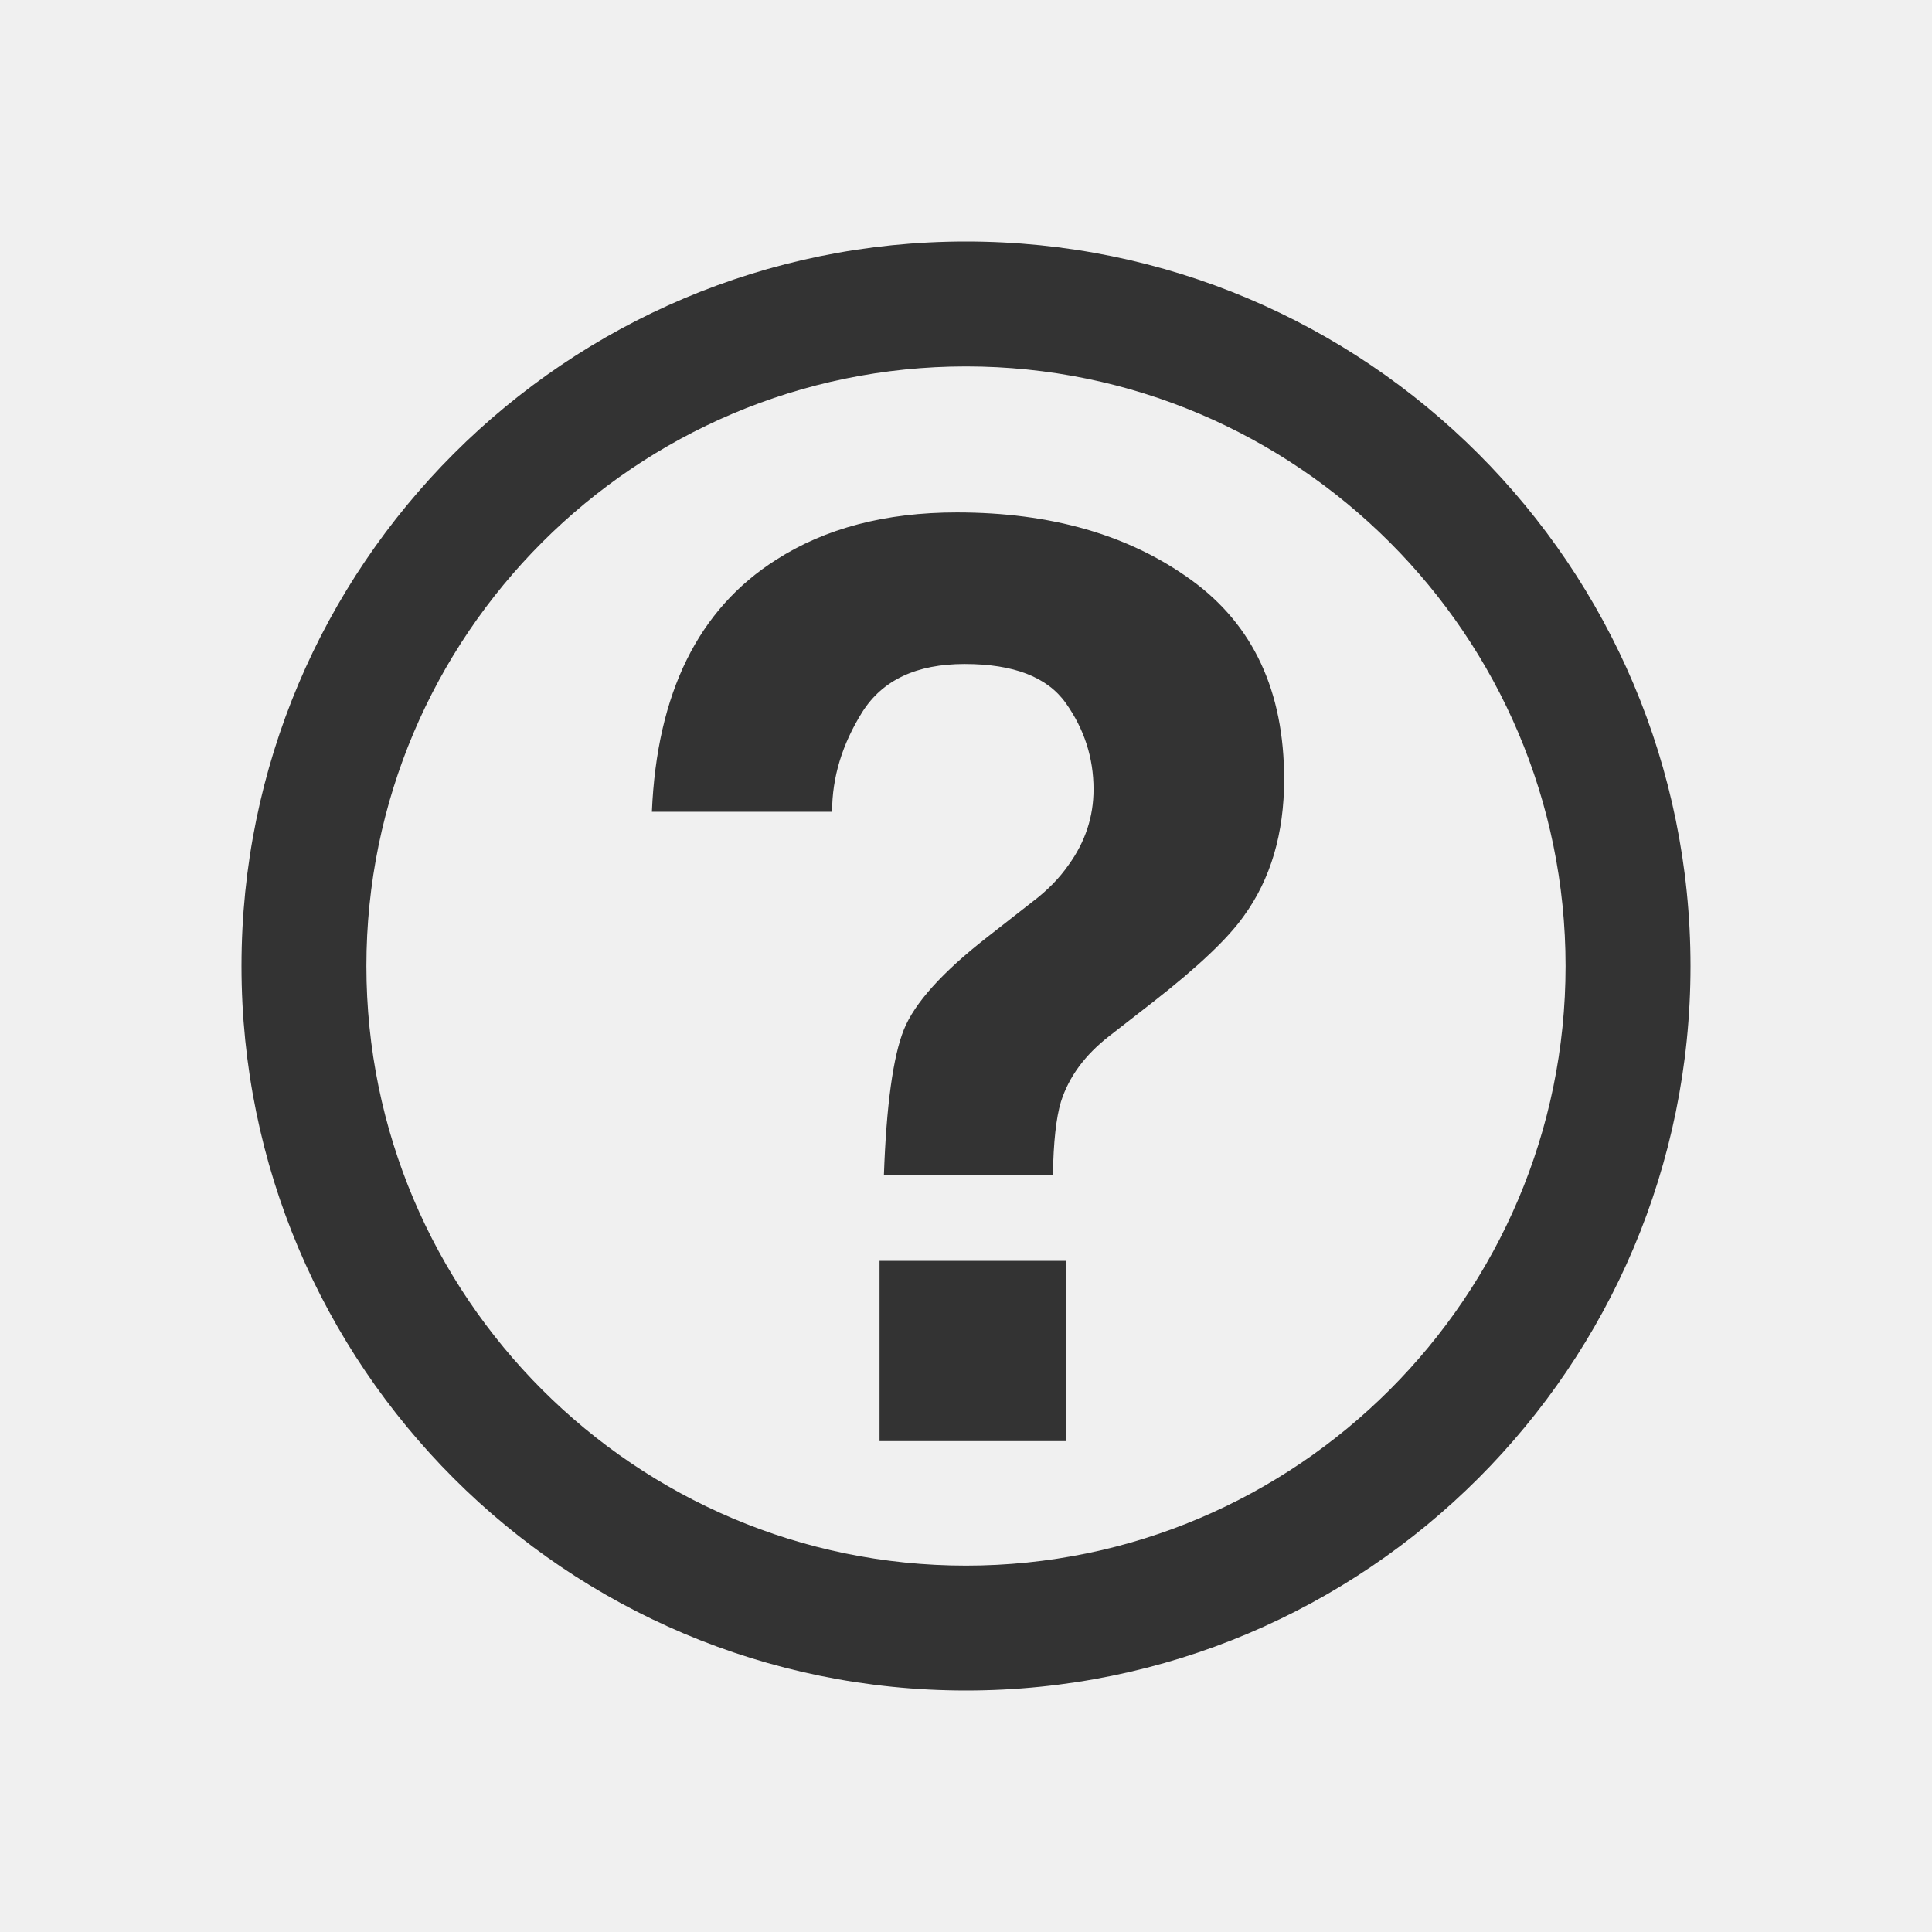
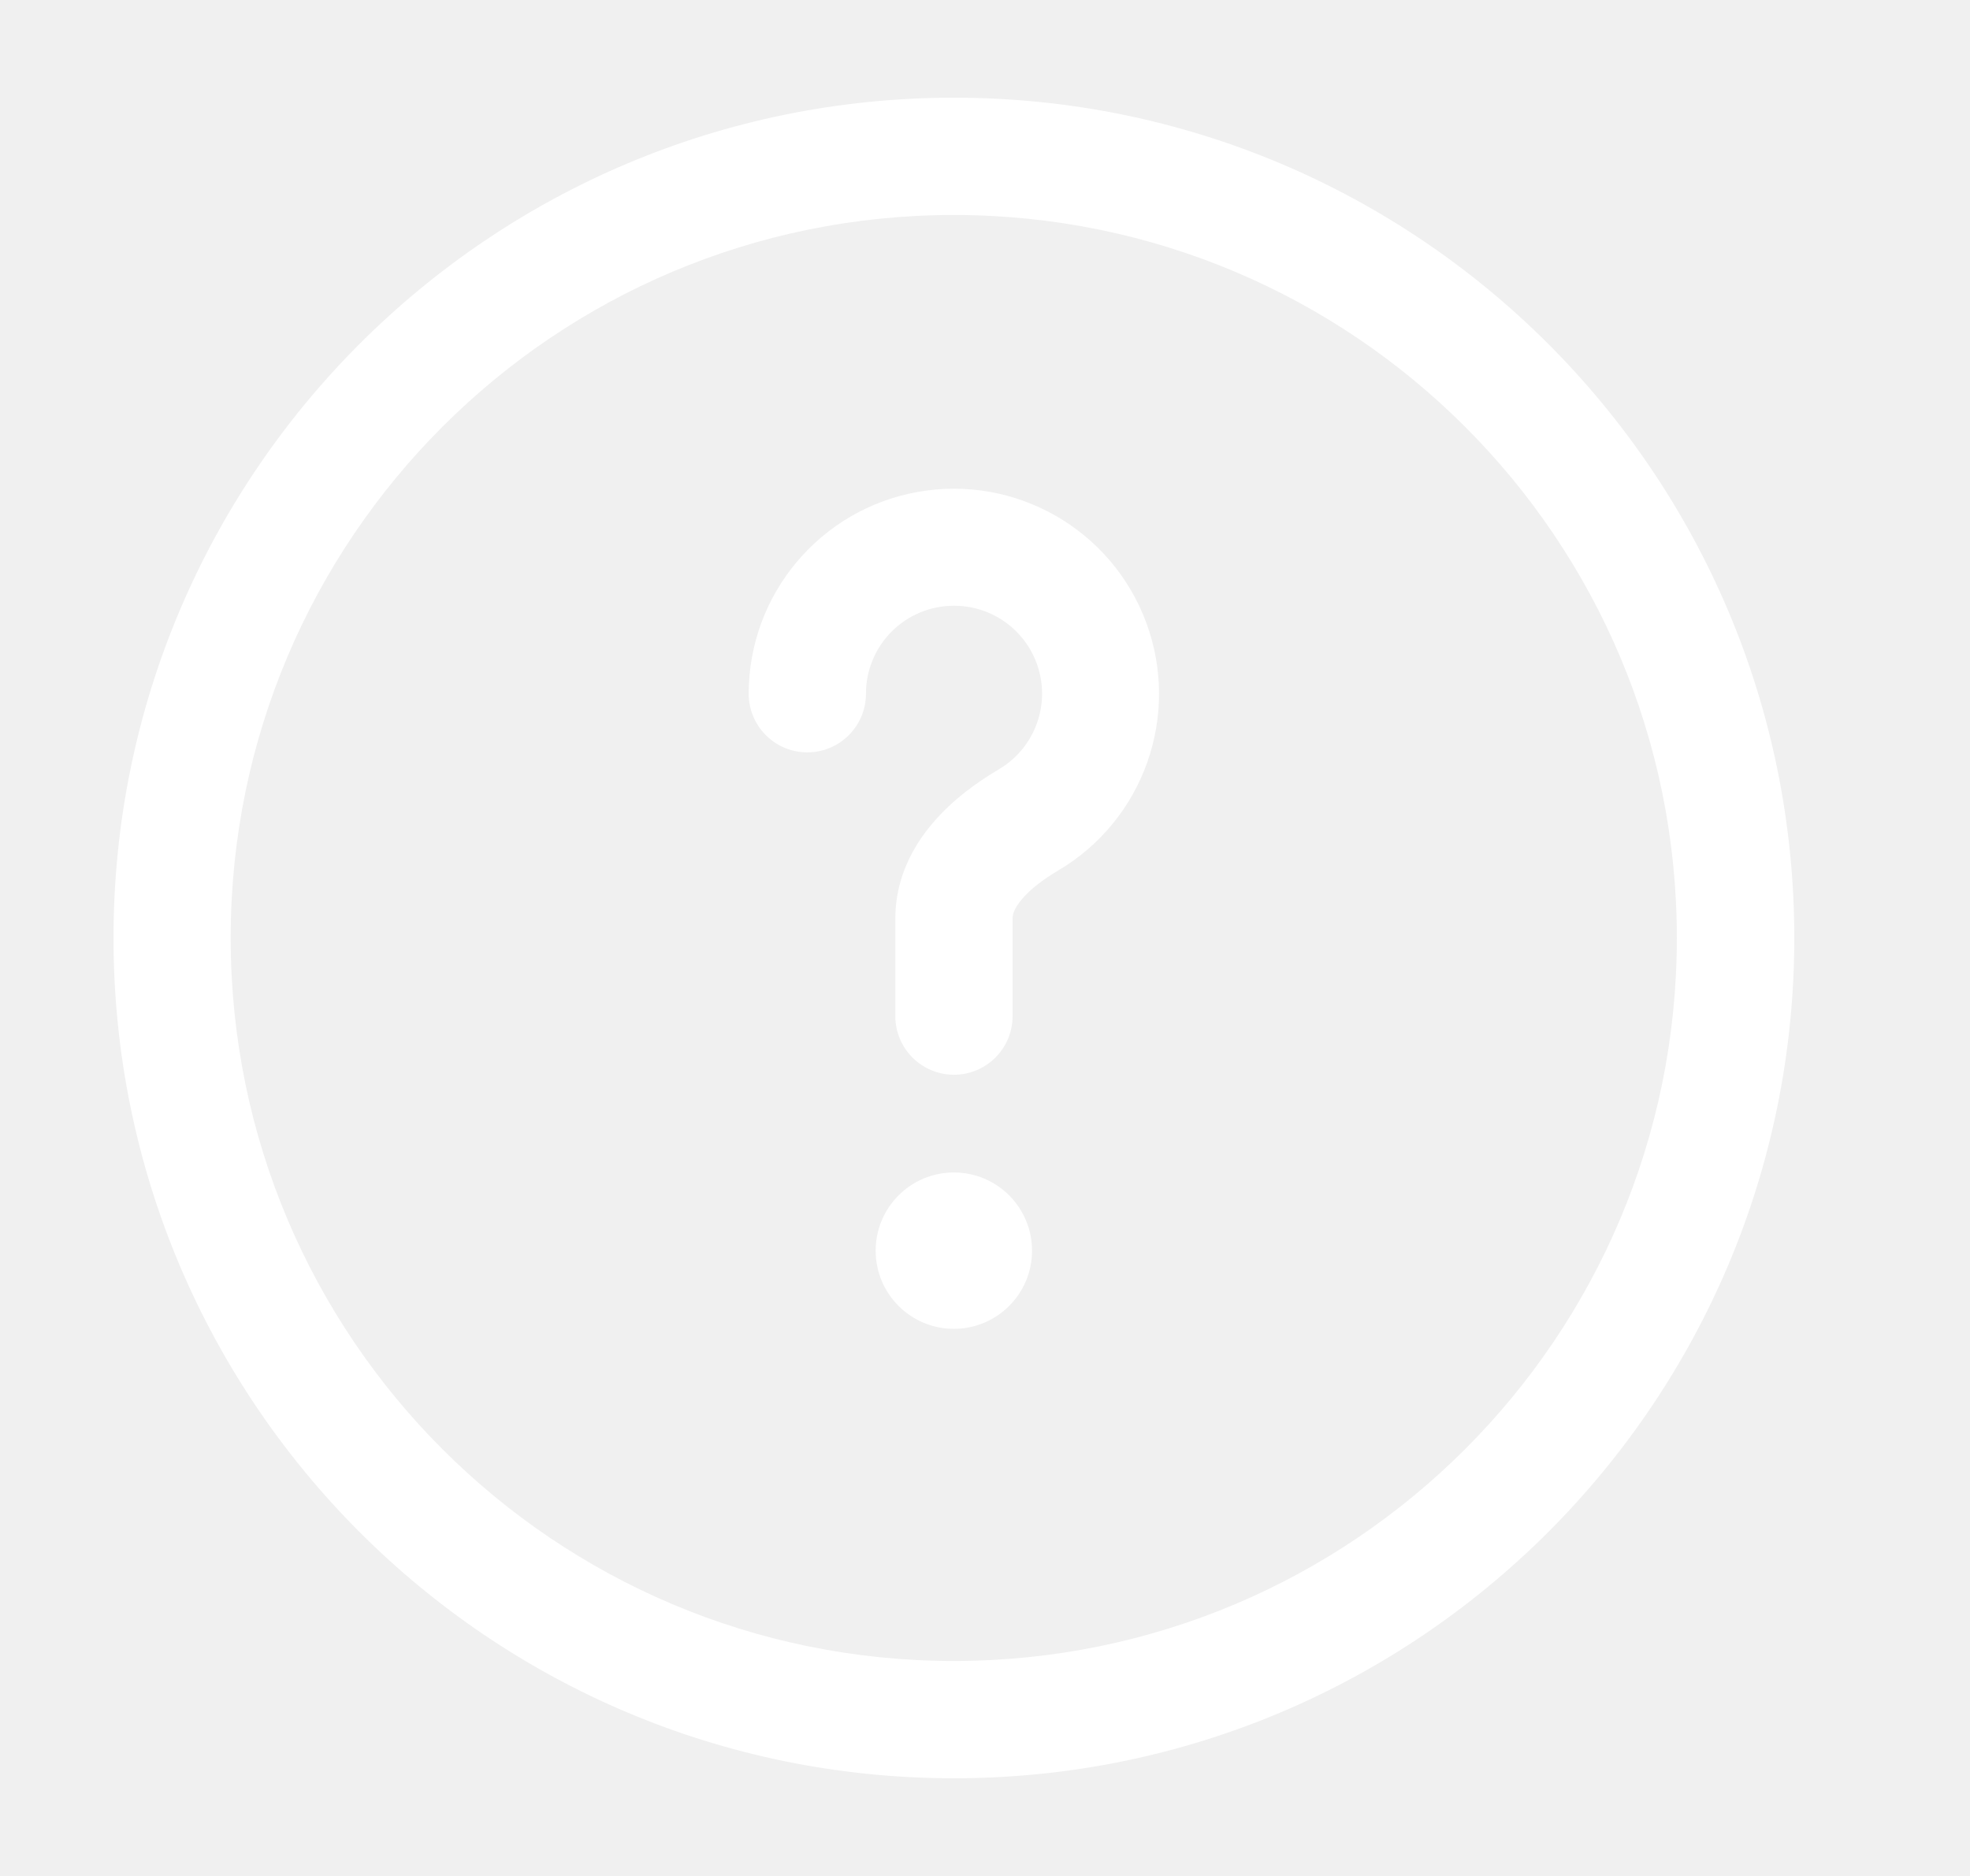
- <svg xmlns="http://www.w3.org/2000/svg" version="1.1" id="Layer_1" x="0px" y="0px" width="48px" height="48px" viewBox="0 0 48 48" enable-background="new 0 0 48 48" xml:space="preserve">
-   <defs>
-     <style type="text/css" id="current-color-scheme">
- * { color: #333; }
- .ColorScheme-Text { color: #333; }
- .ColorScheme-Background { color: #fff; }
- </style>
-   </defs>
-   <path fill="currentColor" d="M24,6C14.06,6,6,14.06,6,24.002C6,33.942,14.06,42,24,42s18-8.058,18-17.998C42,14.06,33.94,6,24,6z M24,38.897  c-8.215,0-14.897-6.683-14.897-14.896c0-8.215,6.683-14.897,14.897-14.897c8.21,0,14.896,6.683,14.896,14.897  C38.896,32.215,32.21,38.897,24,38.897z M21.852,35.804h4.63v-4.479h-4.63V35.804z M29.591,14.406  c-1.543-1.118-3.481-1.675-5.818-1.675c-1.776,0-3.272,0.394-4.492,1.178c-1.934,1.228-2.96,3.314-3.085,6.26h4.477  c0-0.858,0.253-1.683,0.75-2.478c0.504-0.797,1.35-1.194,2.543-1.194c1.216,0,2.053,0.323,2.512,0.969  c0.459,0.646,0.691,1.36,0.691,2.145c0,0.682-0.207,1.307-0.619,1.876c-0.228,0.329-0.527,0.636-0.895,0.914l-1.13,0.884  c-1.111,0.866-1.802,1.634-2.07,2.299c-0.266,0.667-0.434,1.874-0.495,3.619h4.199c0.013-0.827,0.081-1.435,0.199-1.828  c0.196-0.62,0.595-1.162,1.192-1.627l1.096-0.853c1.111-0.867,1.866-1.581,2.257-2.138c0.667-0.918,1.001-2.051,1.001-3.394  C31.905,17.173,31.135,15.52,29.591,14.406z" />
+ <svg xmlns="http://www.w3.org/2000/svg" width="21" height="20" viewBox="0 0 21 20" fill="none">
+   <path fill-rule="evenodd" clip-rule="evenodd" d="M10.167 2.292a7.708 7.708 0 1 0 0 15.416 7.708 7.708 0 0 0 0-15.416M1.21 10a8.958 8.958 0 1 1 17.917 0A8.958 8.958 0 0 1 1.21 10m8.958-3.542a.937.937 0 0 0-.937.938.625.625 0 1 1-1.25 0 2.187 2.187 0 1 1 3.3 1.884c-.164.097-.3.202-.387.306-.086.101-.1.167-.1.206v1.041a.625.625 0 1 1-1.25 0V9.792c0-.422.184-.764.396-1.014.21-.248.472-.437.704-.574a.937.937 0 0 0-.476-1.746m0 7.709a.833.833 0 1 0 0-1.667.833.833 0 0 0 0 1.667" fill="#fff" />
</svg>
